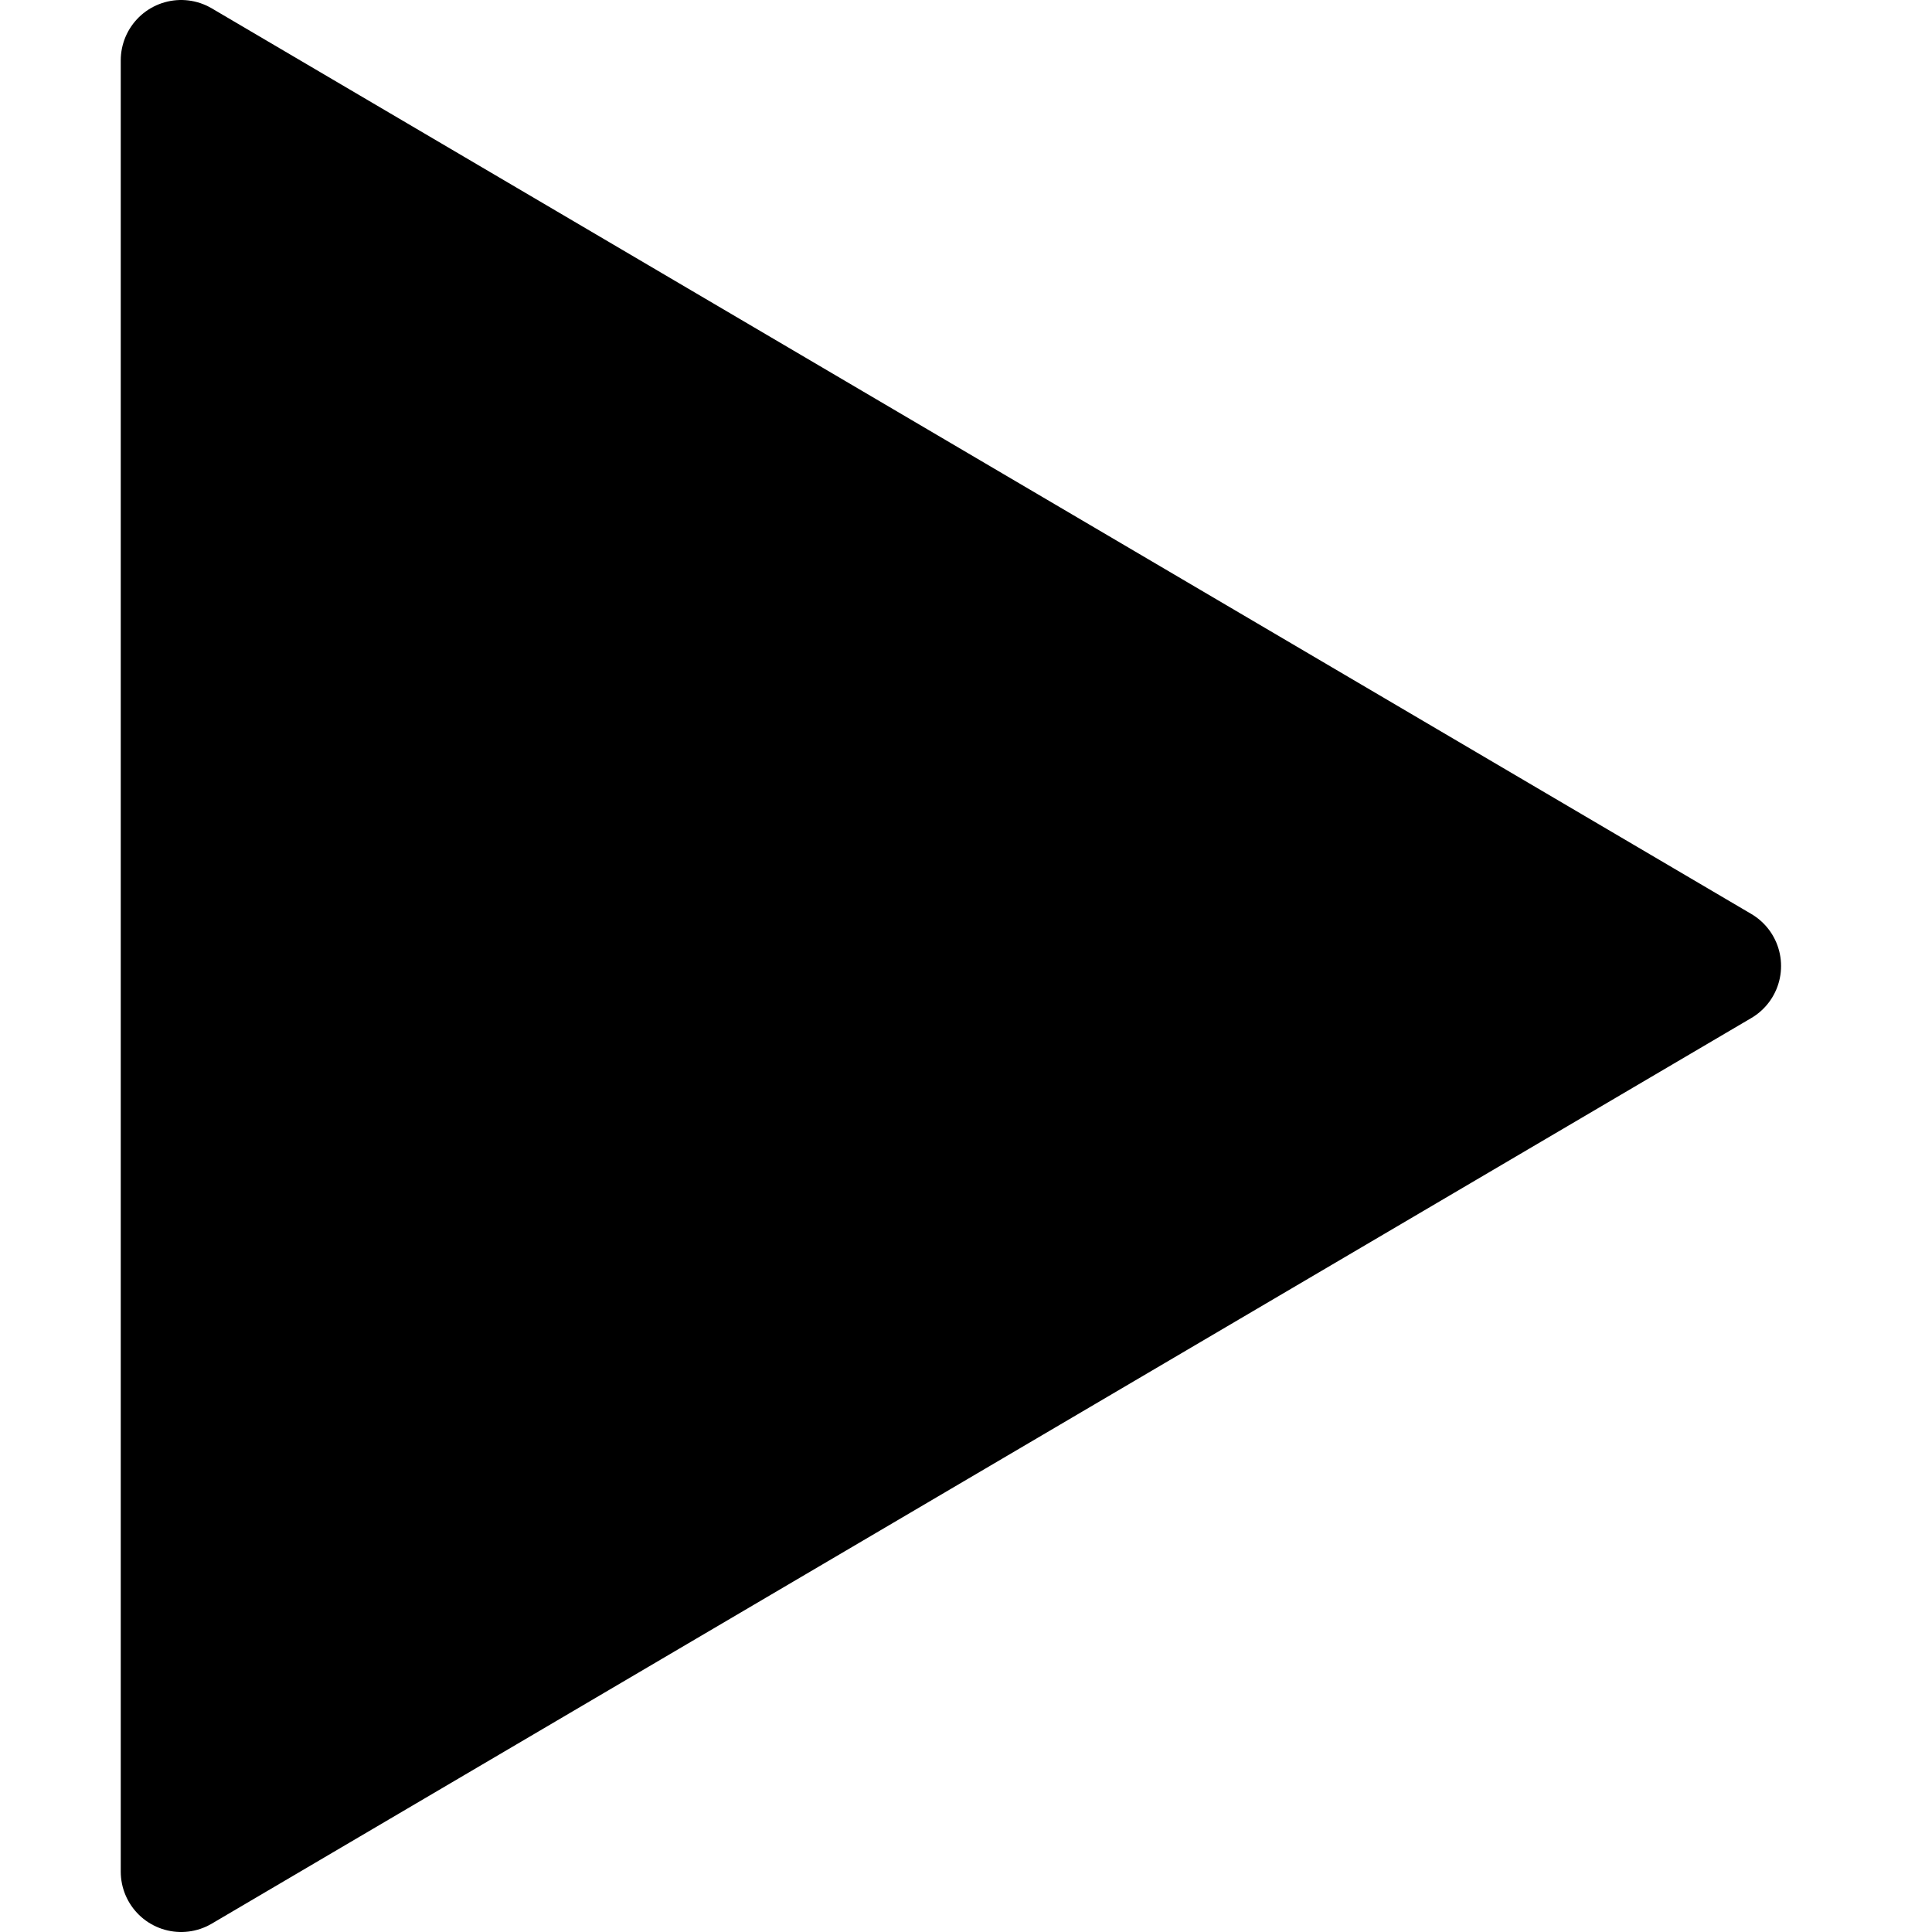
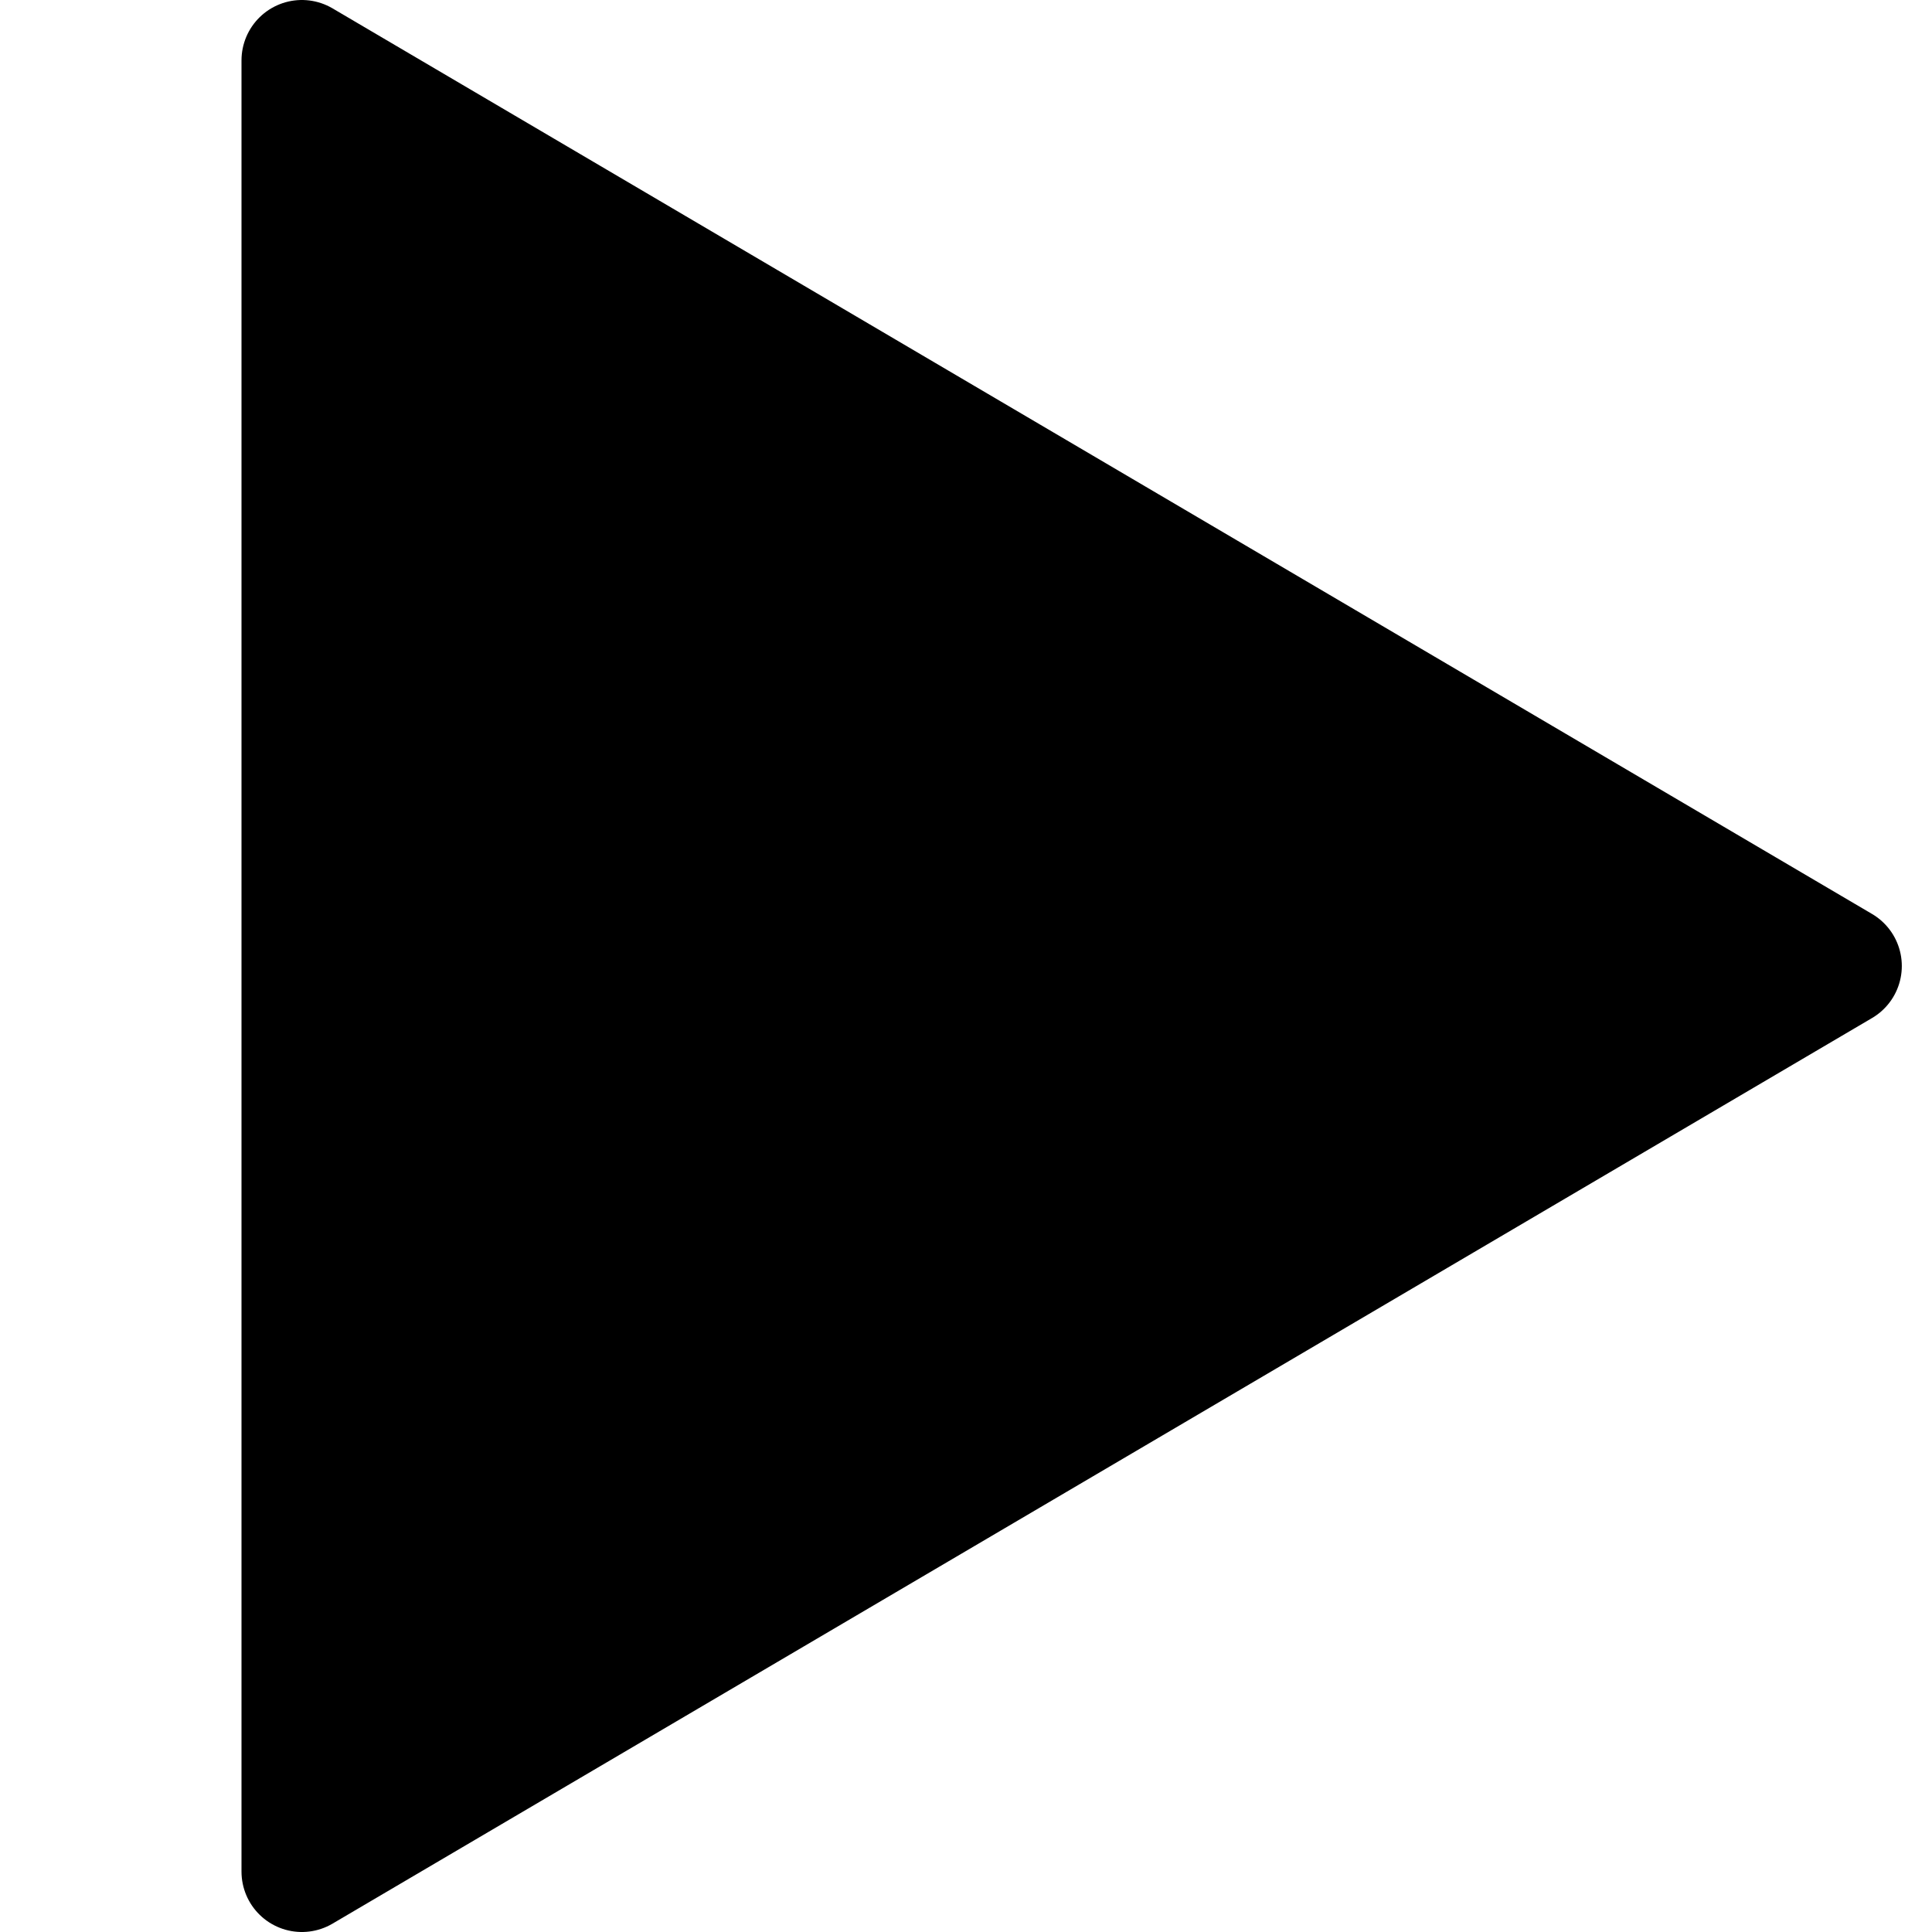
<svg xmlns="http://www.w3.org/2000/svg" width="16" height="16" version="1.1">
-   <path d="m1.5 0.5v15l12.75-7.5z" fill-rule="evenodd" stroke="#000" stroke-linejoin="round" stroke-width="1px" />
+   <path d="m2.5 0.5v15l12.75-7.5z" fill-rule="evenodd" stroke="#000" stroke-linejoin="round" stroke-width="1px" />
</svg>
